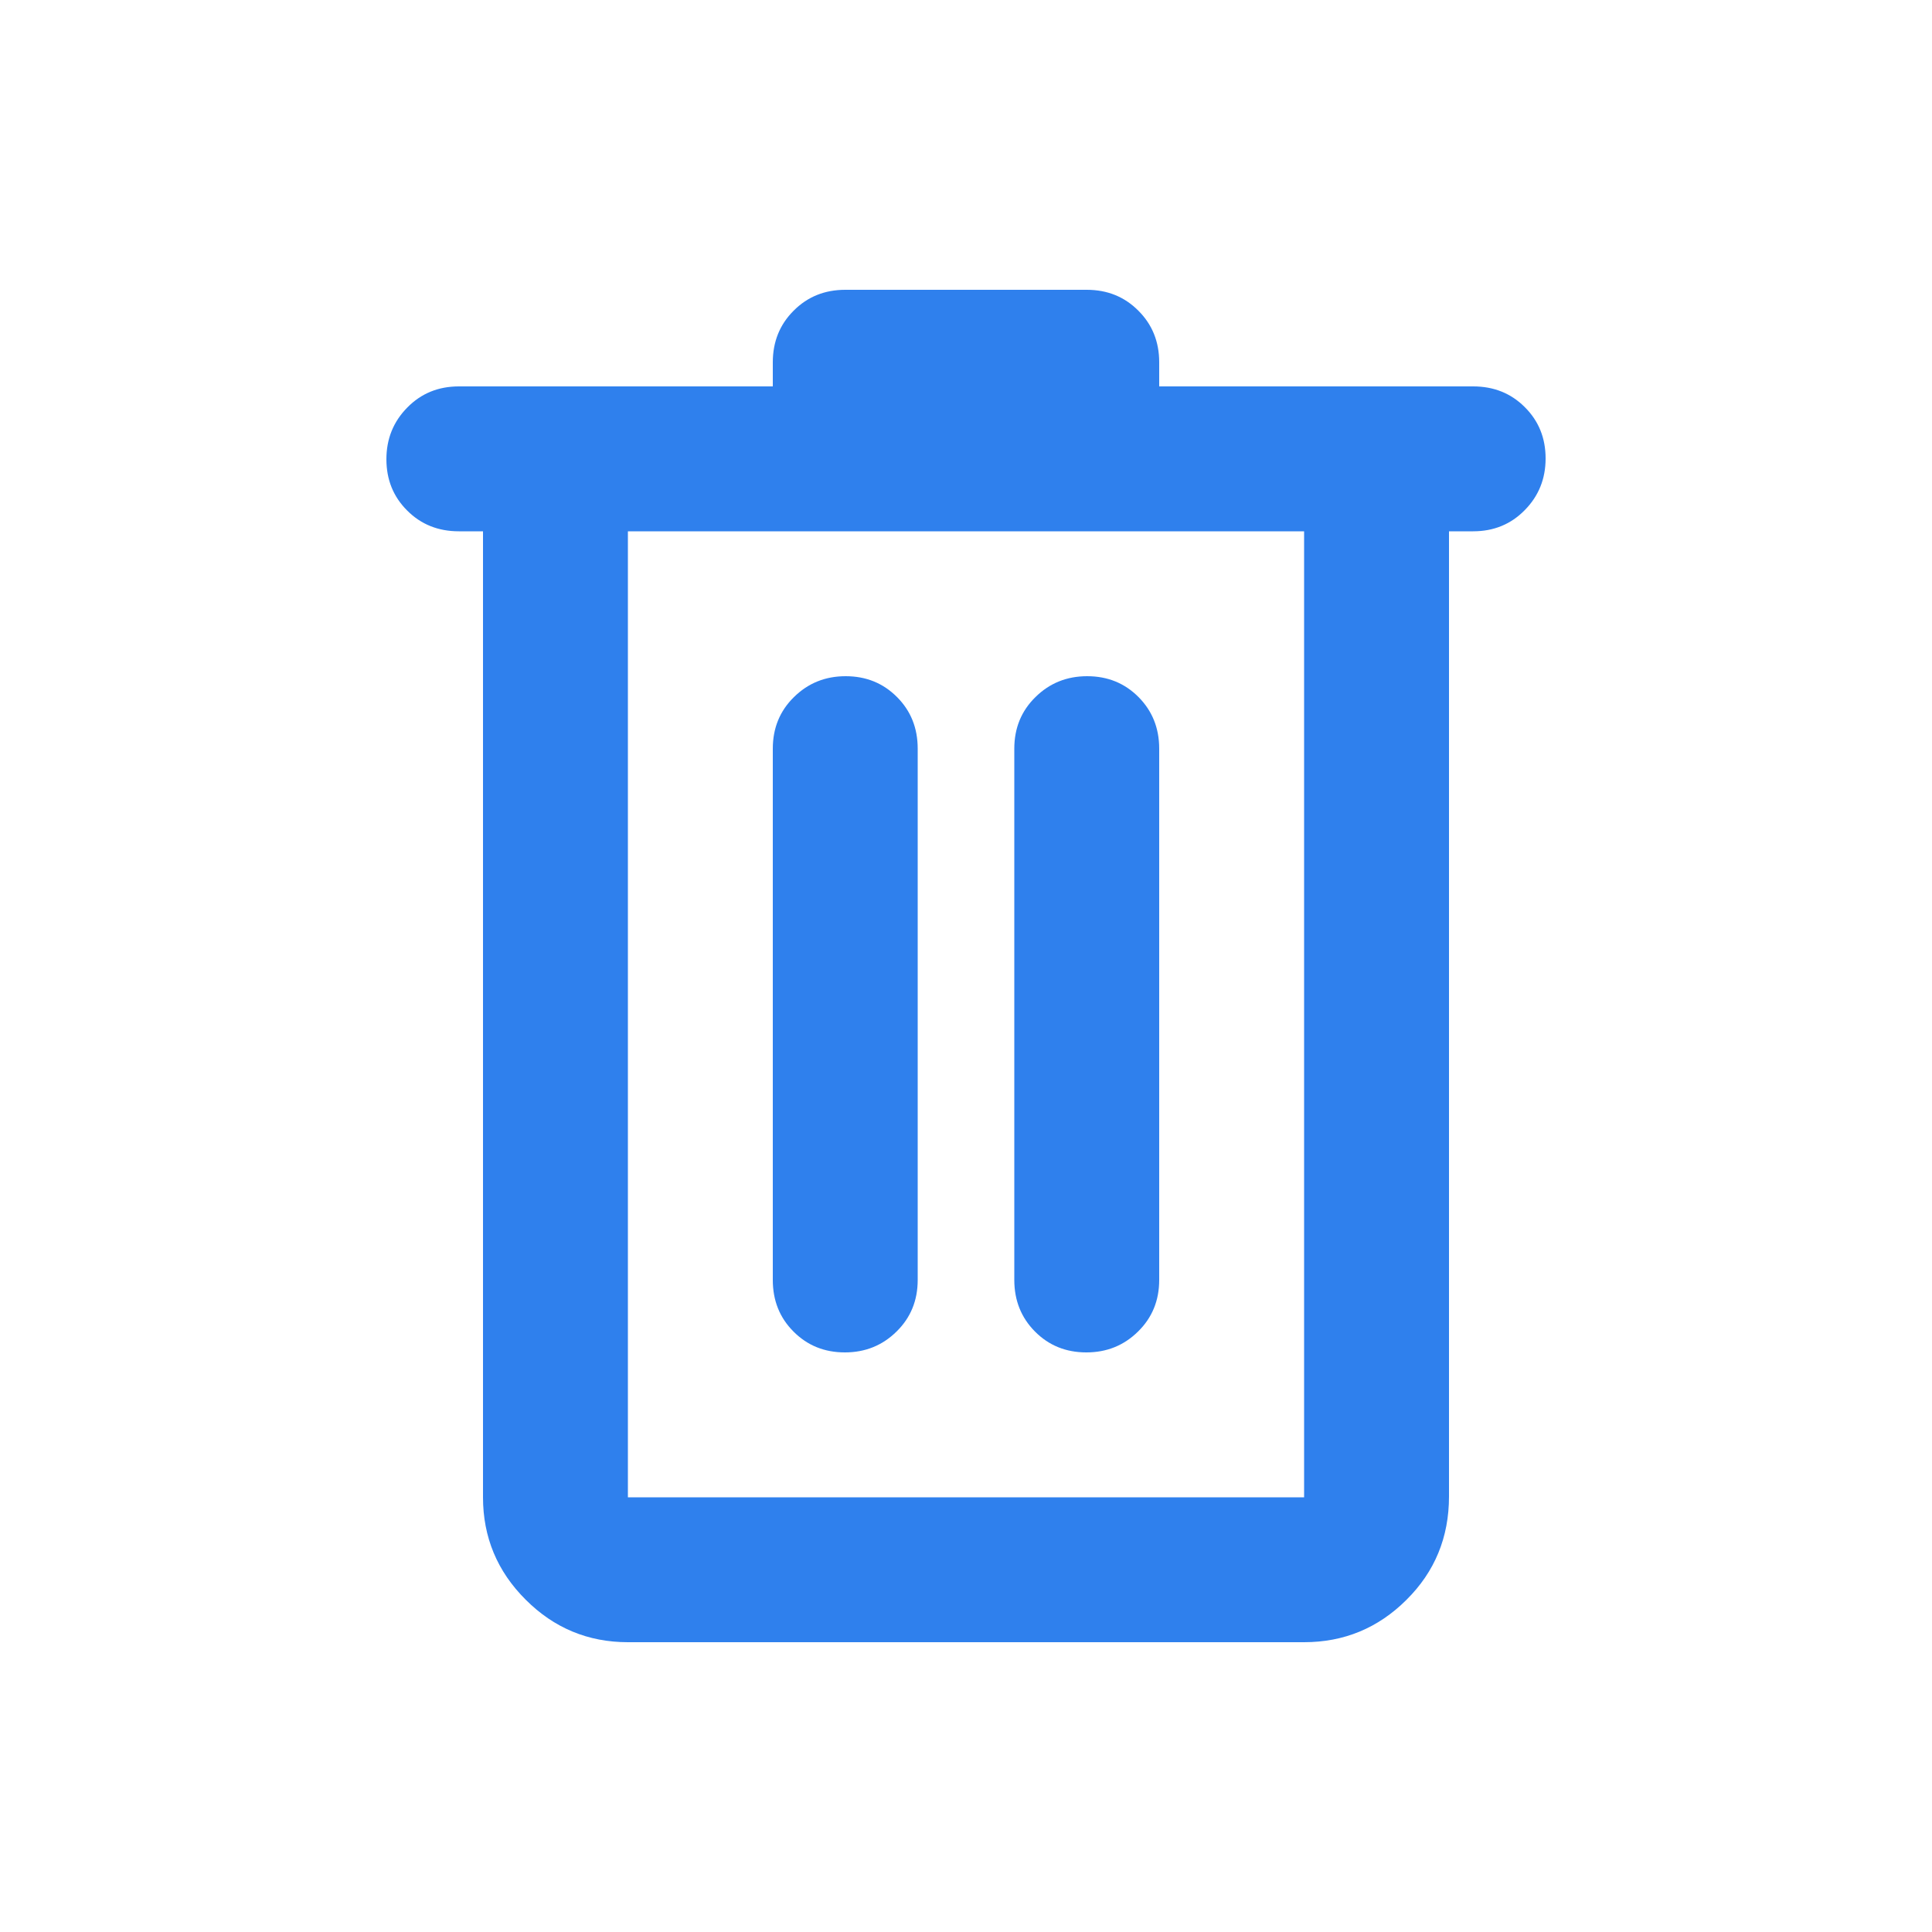
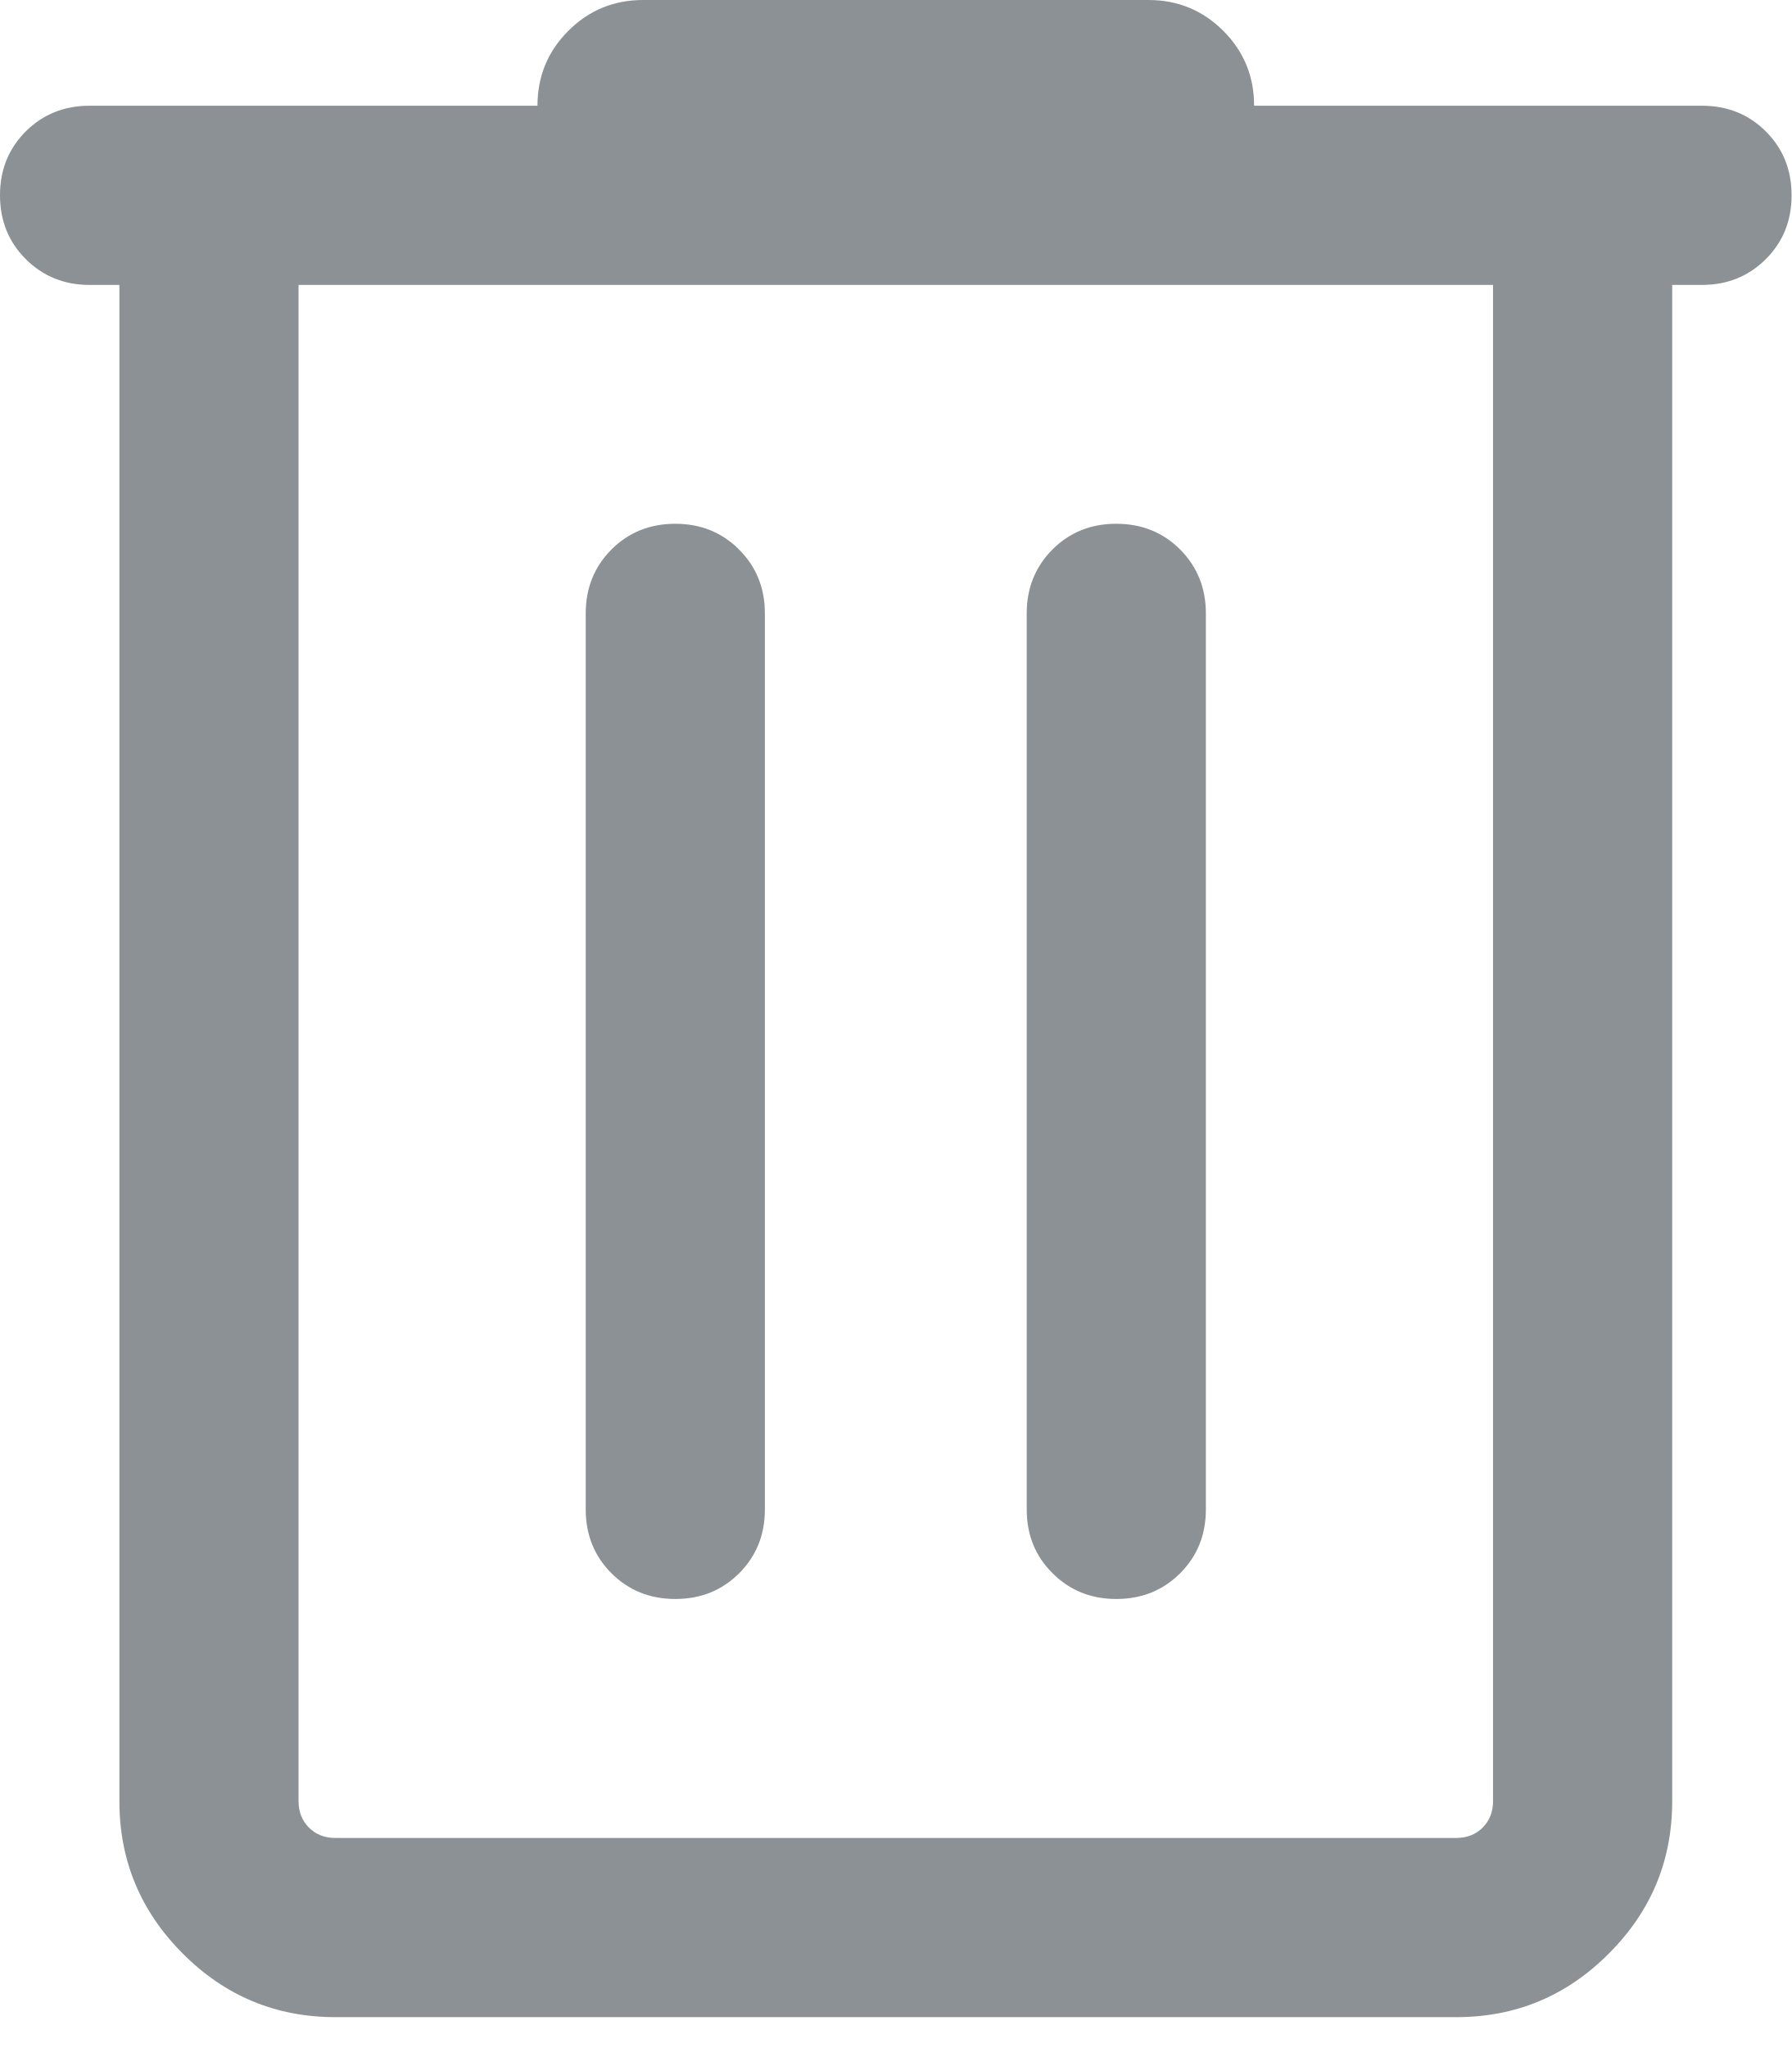
- <svg xmlns="http://www.w3.org/2000/svg" width="20" height="20" viewBox="0 0 20 20" fill="none">
-   <path d="M6.5 17C6.088 17 5.734 16.853 5.441 16.559C5.147 16.266 5 15.912 5 15.5V5.5H4.75C4.537 5.5 4.359 5.429 4.216 5.286C4.072 5.143 4 4.966 4 4.754C4 4.543 4.072 4.365 4.216 4.219C4.359 4.073 4.537 4 4.75 4H8V3.75C8 3.538 8.072 3.359 8.216 3.216C8.359 3.072 8.537 3 8.75 3H11.25C11.463 3 11.641 3.072 11.784 3.216C11.928 3.359 12 3.538 12 3.75V4H15.25C15.463 4 15.641 4.071 15.784 4.214C15.928 4.357 16 4.534 16 4.746C16 4.957 15.928 5.135 15.784 5.281C15.641 5.427 15.463 5.5 15.25 5.5H15V15.491C15 15.914 14.853 16.271 14.559 16.562C14.266 16.854 13.912 17 13.5 17H6.5ZM13.5 5.5H6.5V15.5H13.5V5.5ZM8.746 14C8.957 14 9.135 13.928 9.281 13.784C9.427 13.641 9.5 13.463 9.5 13.25V7.75C9.5 7.537 9.429 7.359 9.286 7.216C9.143 7.072 8.966 7 8.754 7C8.543 7 8.365 7.072 8.219 7.216C8.073 7.359 8 7.537 8 7.75V13.25C8 13.463 8.071 13.641 8.214 13.784C8.357 13.928 8.534 14 8.746 14ZM11.246 14C11.457 14 11.635 13.928 11.781 13.784C11.927 13.641 12 13.463 12 13.25V7.75C12 7.537 11.928 7.359 11.786 7.216C11.643 7.072 11.466 7 11.254 7C11.043 7 10.865 7.072 10.719 7.216C10.573 7.359 10.5 7.537 10.5 7.75V13.25C10.5 13.463 10.572 13.641 10.714 13.784C10.857 13.928 11.034 14 11.246 14Z" fill="#2F80ED" />
+ <svg xmlns="http://www.w3.org/2000/svg" width="14" height="16" viewBox="0 0 14 16" fill="none">
+   <path d="M2.621 15.759C2.157 15.759 1.759 15.594 1.429 15.263C1.099 14.933 0.933 14.536 0.933 14.072V2.226H0.7C0.502 2.226 0.335 2.158 0.201 2.024C0.067 1.89 0 1.724 0 1.525C0 1.327 0.067 1.161 0.201 1.027C0.335 0.893 0.502 0.826 0.7 0.826H4.2C4.2 0.597 4.28 0.402 4.441 0.241C4.602 0.08 4.797 0 5.026 0H8.974C9.203 0 9.398 0.08 9.559 0.241C9.72 0.402 9.8 0.597 9.8 0.826H13.3C13.498 0.826 13.665 0.893 13.799 1.027C13.933 1.161 14 1.327 14 1.526C14 1.724 13.933 1.89 13.799 2.024C13.665 2.158 13.498 2.226 13.3 2.226H13.067V14.072C13.067 14.536 12.902 14.933 12.571 15.263C12.241 15.594 11.844 15.759 11.379 15.759H2.621ZM11.667 2.226H2.333V14.072C2.333 14.155 2.36 14.224 2.414 14.278C2.468 14.332 2.537 14.359 2.621 14.359H11.379C11.463 14.359 11.532 14.332 11.586 14.278C11.64 14.224 11.667 14.155 11.667 14.072V2.226ZM5.277 12.492C5.476 12.492 5.642 12.425 5.776 12.291C5.91 12.157 5.977 11.991 5.977 11.792V4.792C5.977 4.594 5.91 4.428 5.775 4.293C5.641 4.159 5.475 4.092 5.277 4.092C5.078 4.092 4.912 4.159 4.778 4.293C4.644 4.428 4.577 4.594 4.577 4.792V11.792C4.577 11.991 4.644 12.157 4.778 12.291C4.912 12.425 5.079 12.492 5.277 12.492ZM8.723 12.492C8.922 12.492 9.088 12.425 9.222 12.291C9.356 12.157 9.423 11.991 9.423 11.792V4.792C9.423 4.594 9.356 4.428 9.222 4.293C9.088 4.159 8.921 4.092 8.723 4.092C8.524 4.092 8.358 4.159 8.224 4.293C8.09 4.428 8.023 4.594 8.023 4.792V11.792C8.023 11.991 8.09 12.157 8.225 12.291C8.359 12.425 8.525 12.492 8.723 12.492Z" fill="#8C9196" />
</svg>
